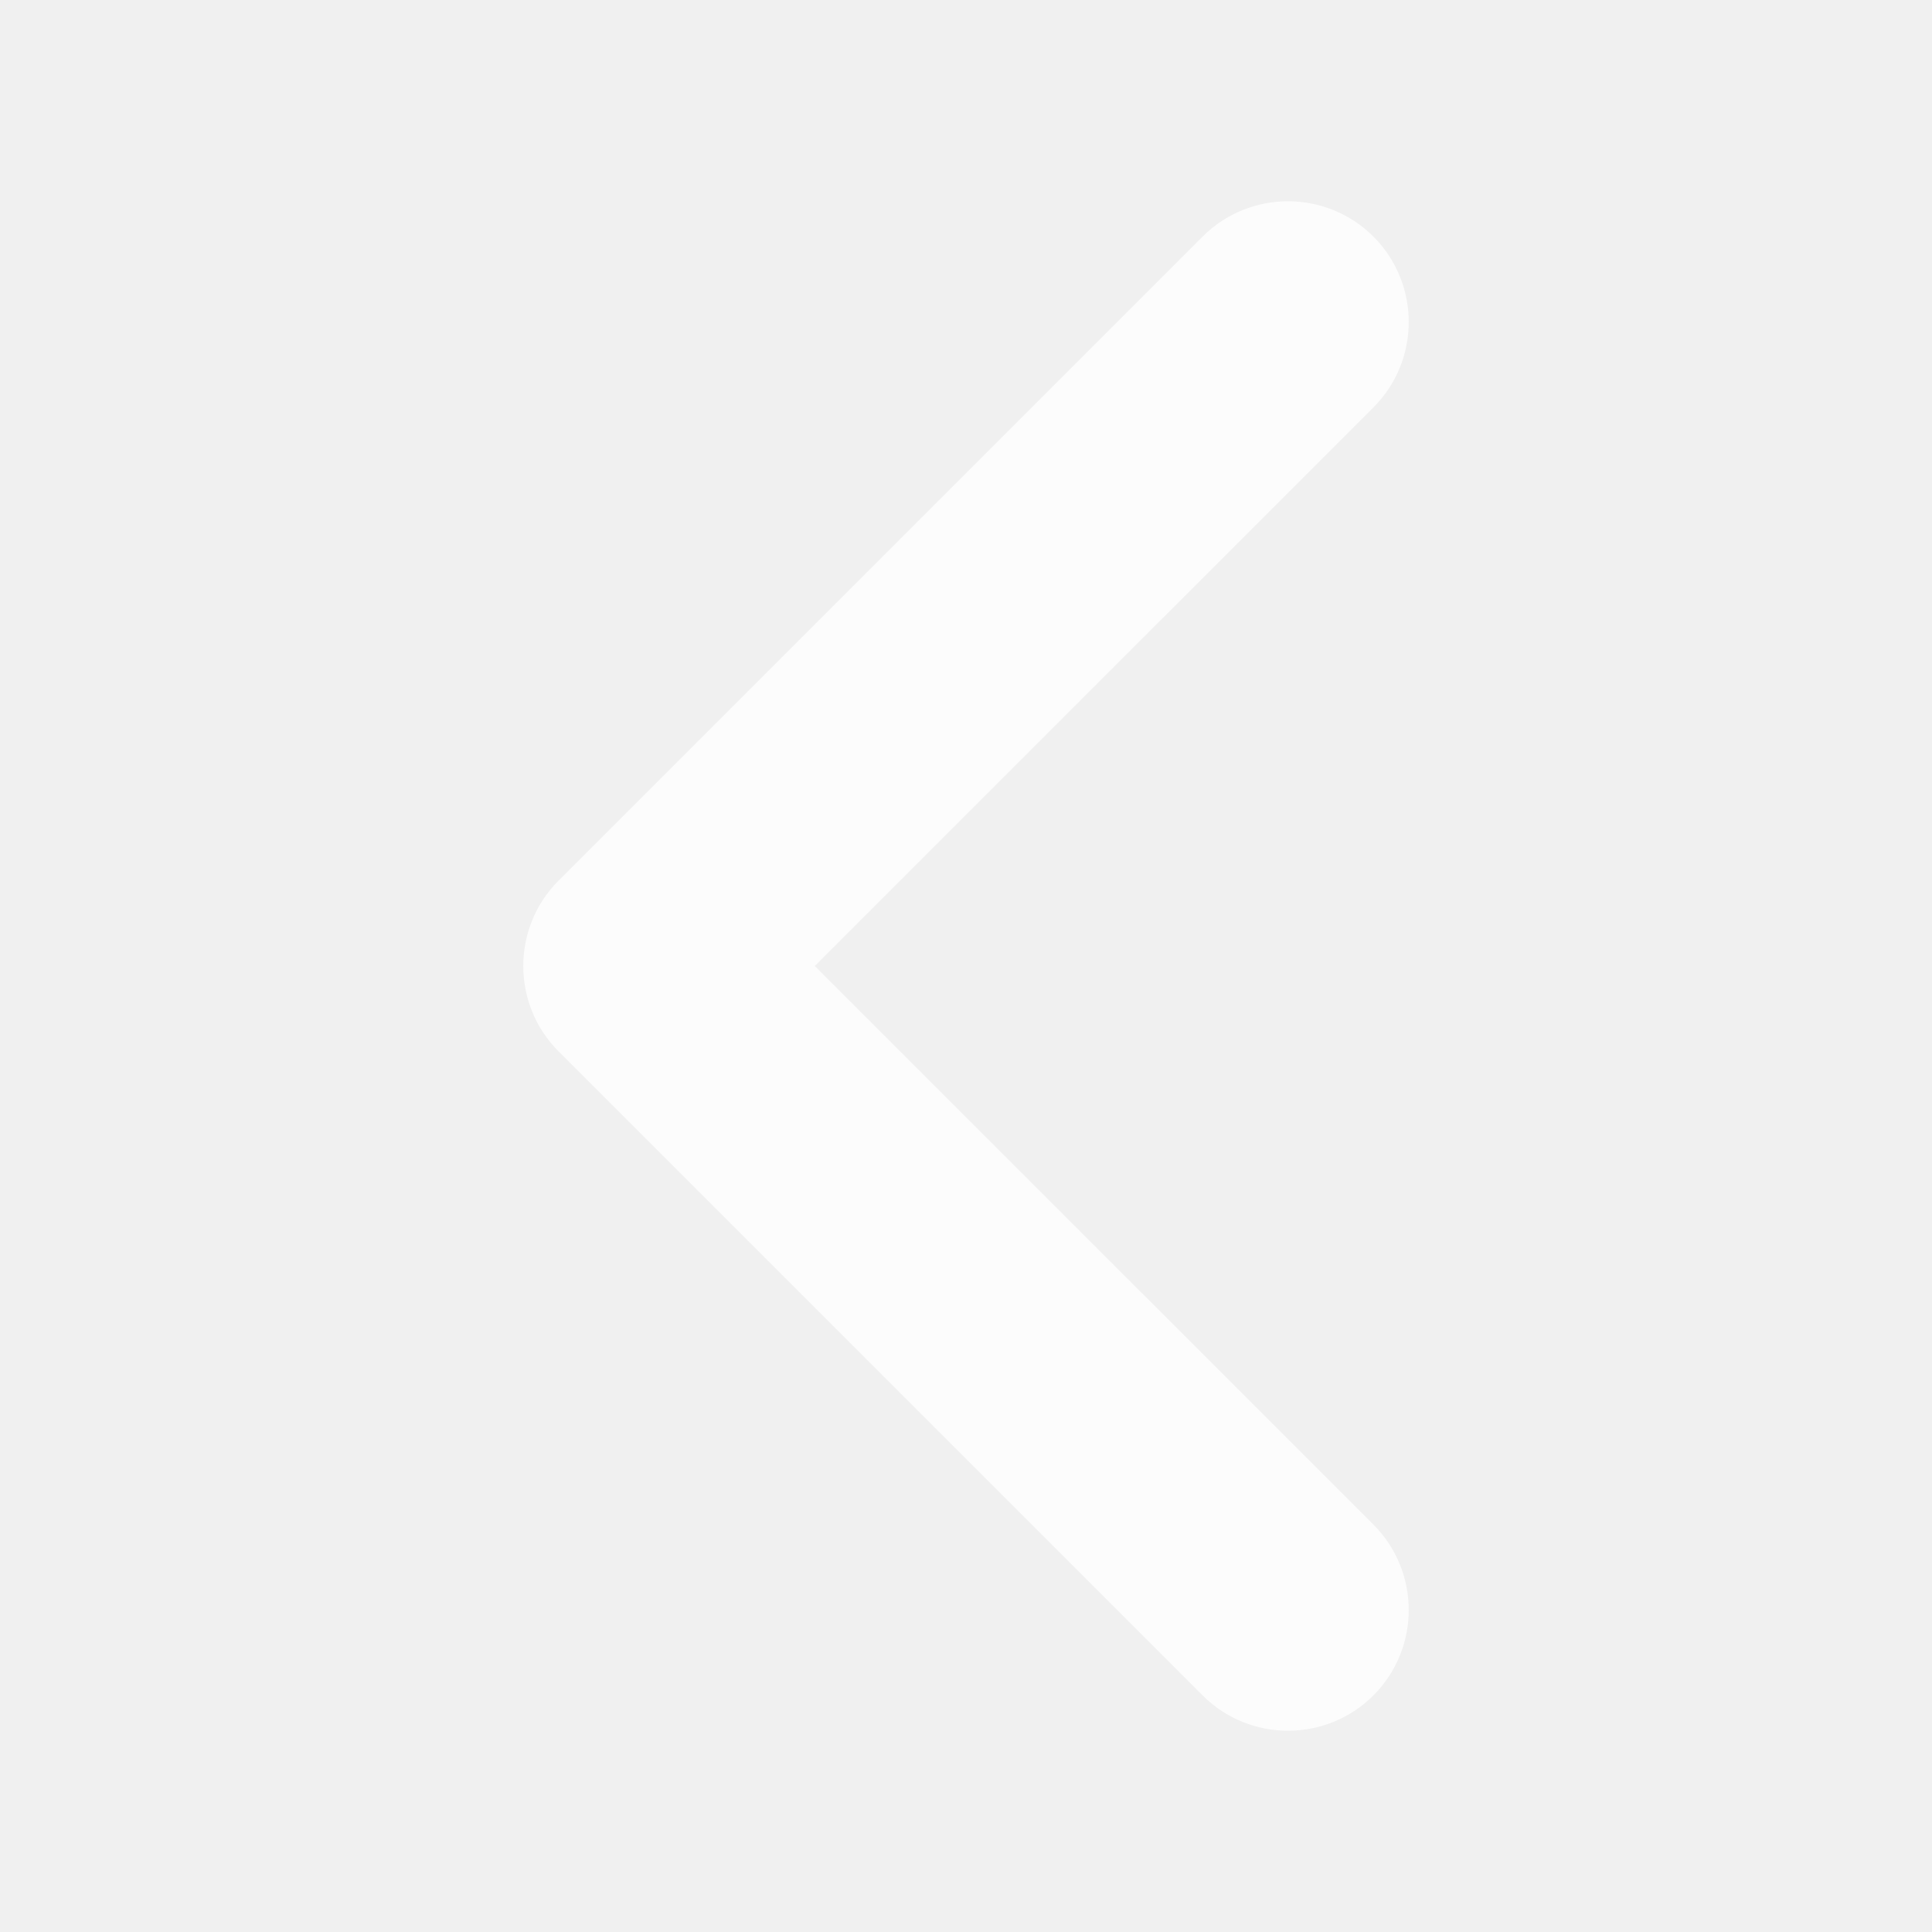
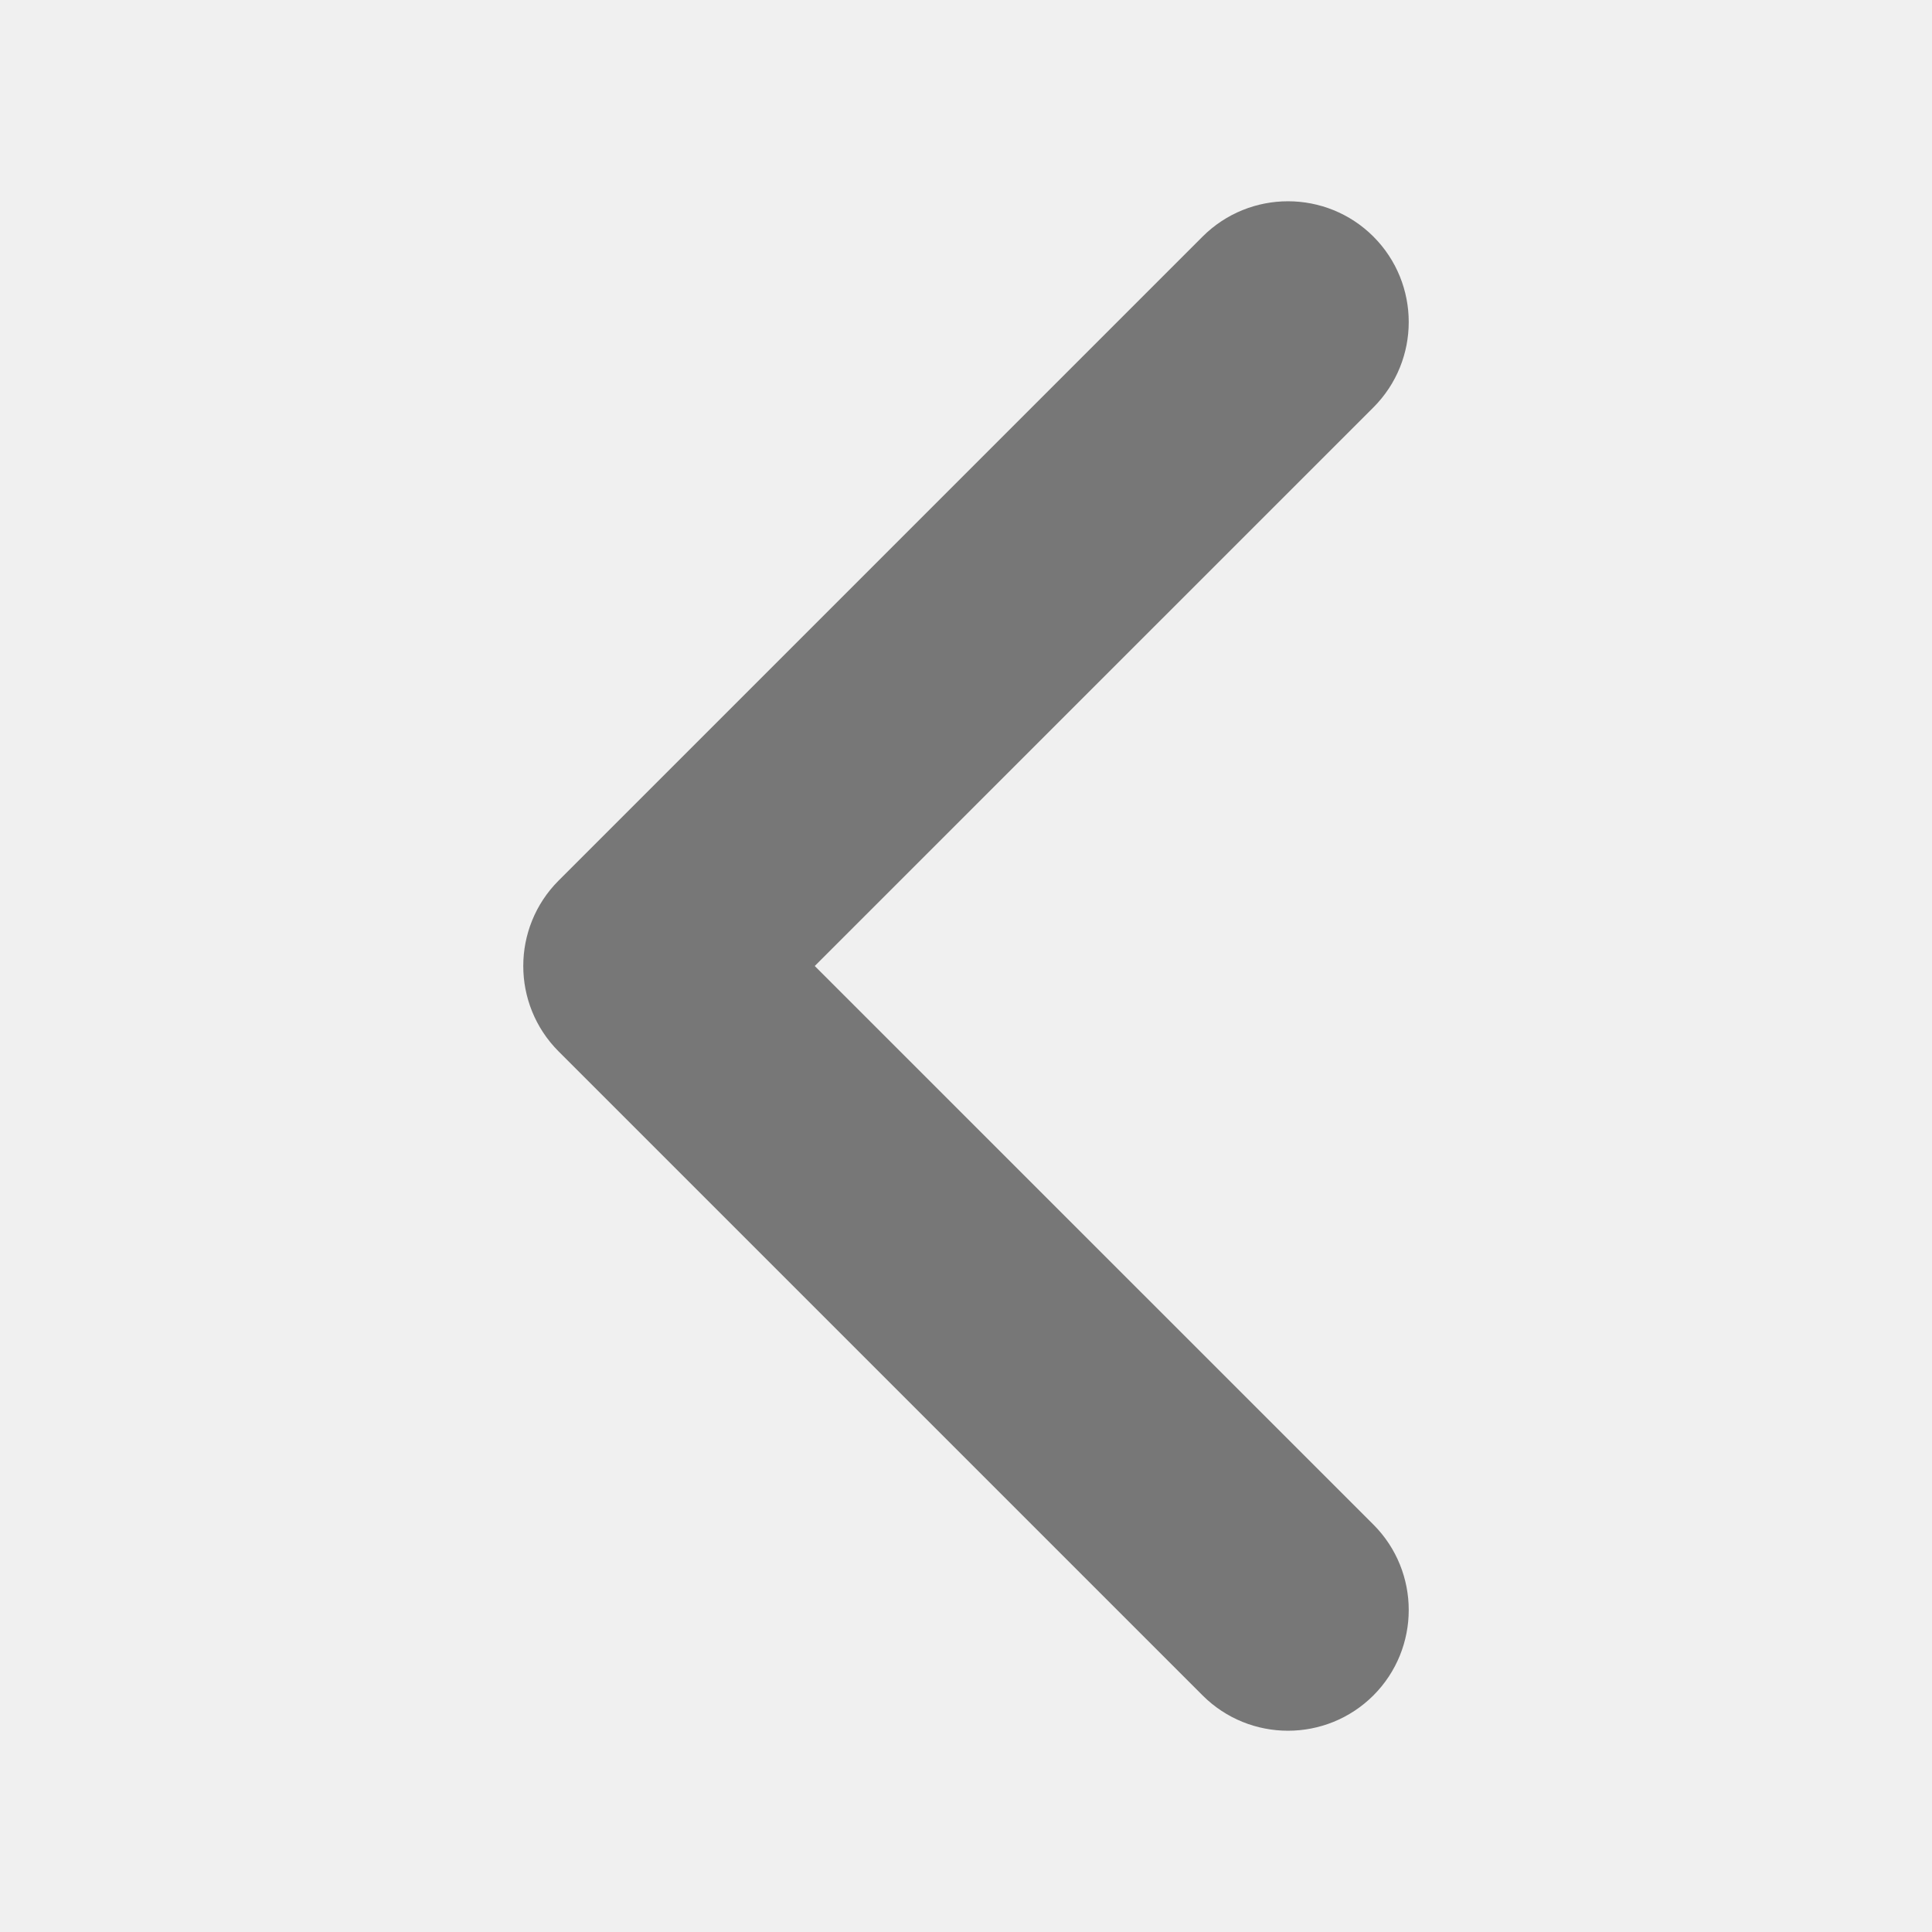
<svg xmlns="http://www.w3.org/2000/svg" width="24" height="24" viewBox="0 0 24 24" fill="none">
-   <path opacity="0.8" fill-rule="evenodd" clip-rule="evenodd" d="M17.061 2.939C17.646 3.525 17.646 4.475 17.061 5.061L10.121 12L17.061 18.939C17.646 19.525 17.646 20.475 17.061 21.061C16.475 21.646 15.525 21.646 14.939 21.061L6.939 13.061C6.354 12.475 6.354 11.525 6.939 10.939L14.939 2.939C15.525 2.354 16.475 2.354 17.061 2.939Z" fill="white" />
+   <path opacity="0.8" fill-rule="evenodd" clip-rule="evenodd" d="M17.061 2.939C17.646 3.525 17.646 4.475 17.061 5.061L10.121 12L17.061 18.939C17.646 19.525 17.646 20.475 17.061 21.061C16.475 21.646 15.525 21.646 14.939 21.061L6.939 13.061C6.354 12.475 6.354 11.525 6.939 10.939L14.939 2.939C15.525 2.354 16.475 2.354 17.061 2.939Z" fill="#595959" />
</svg>
